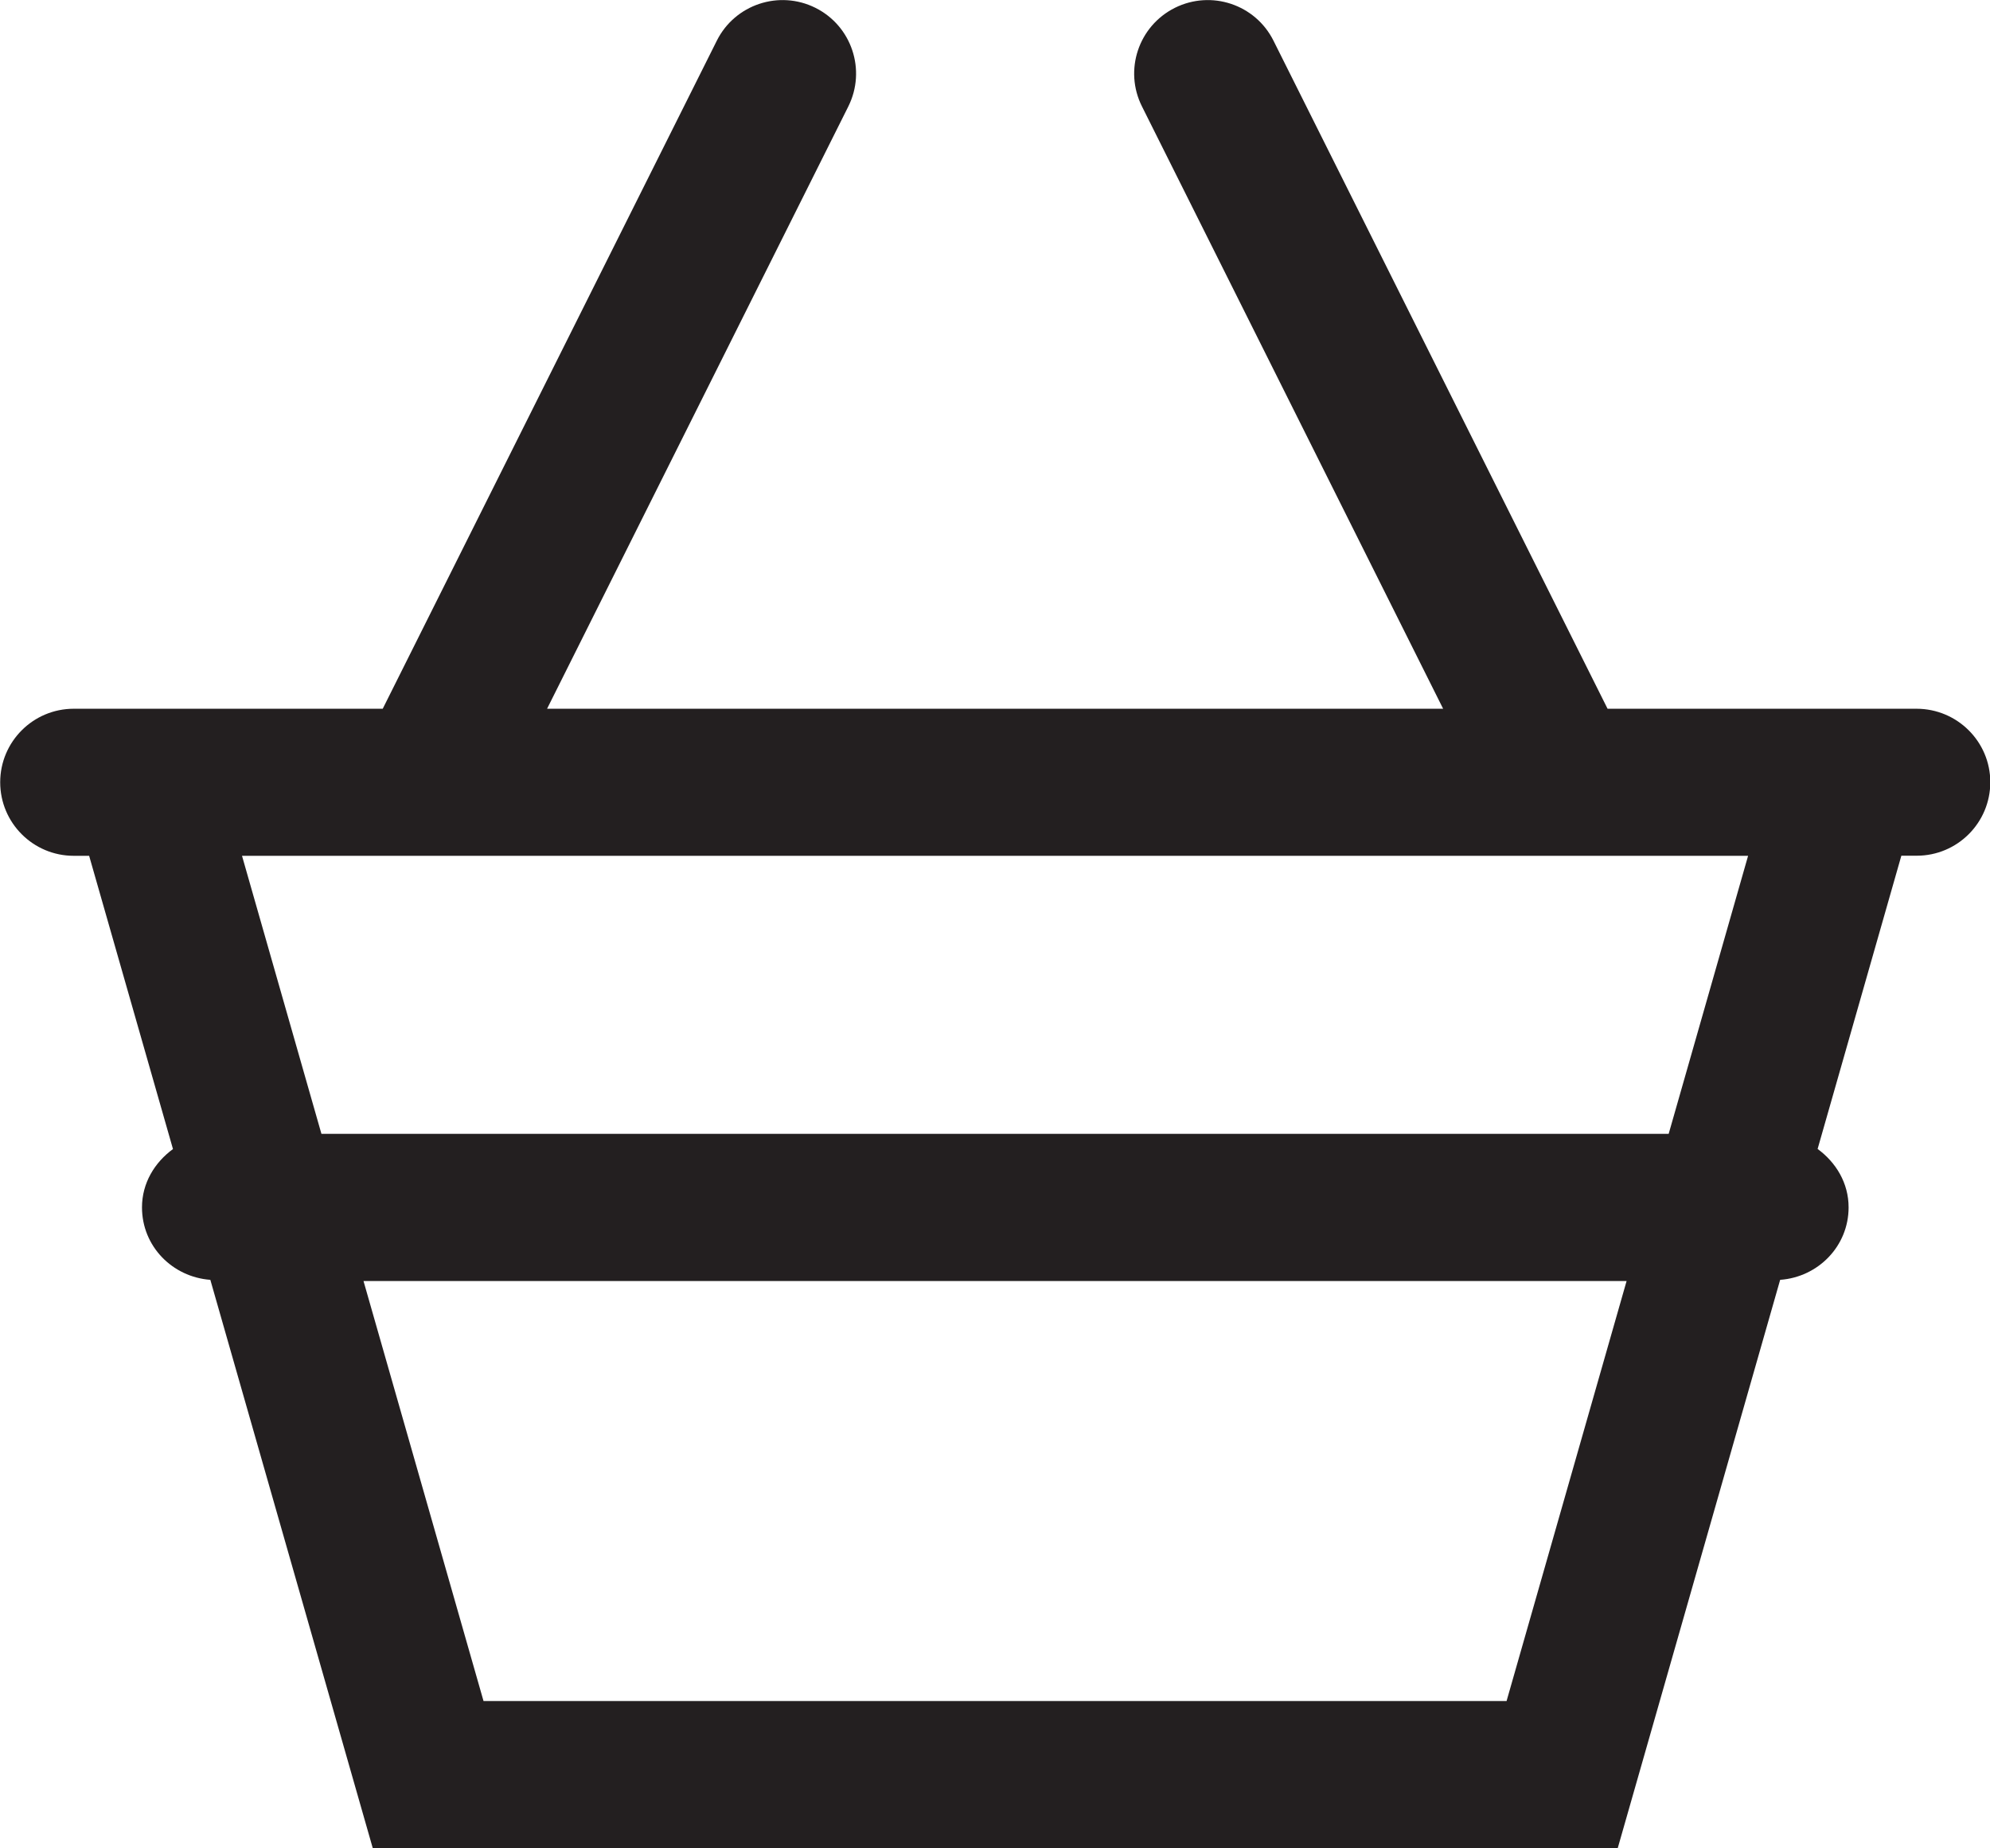
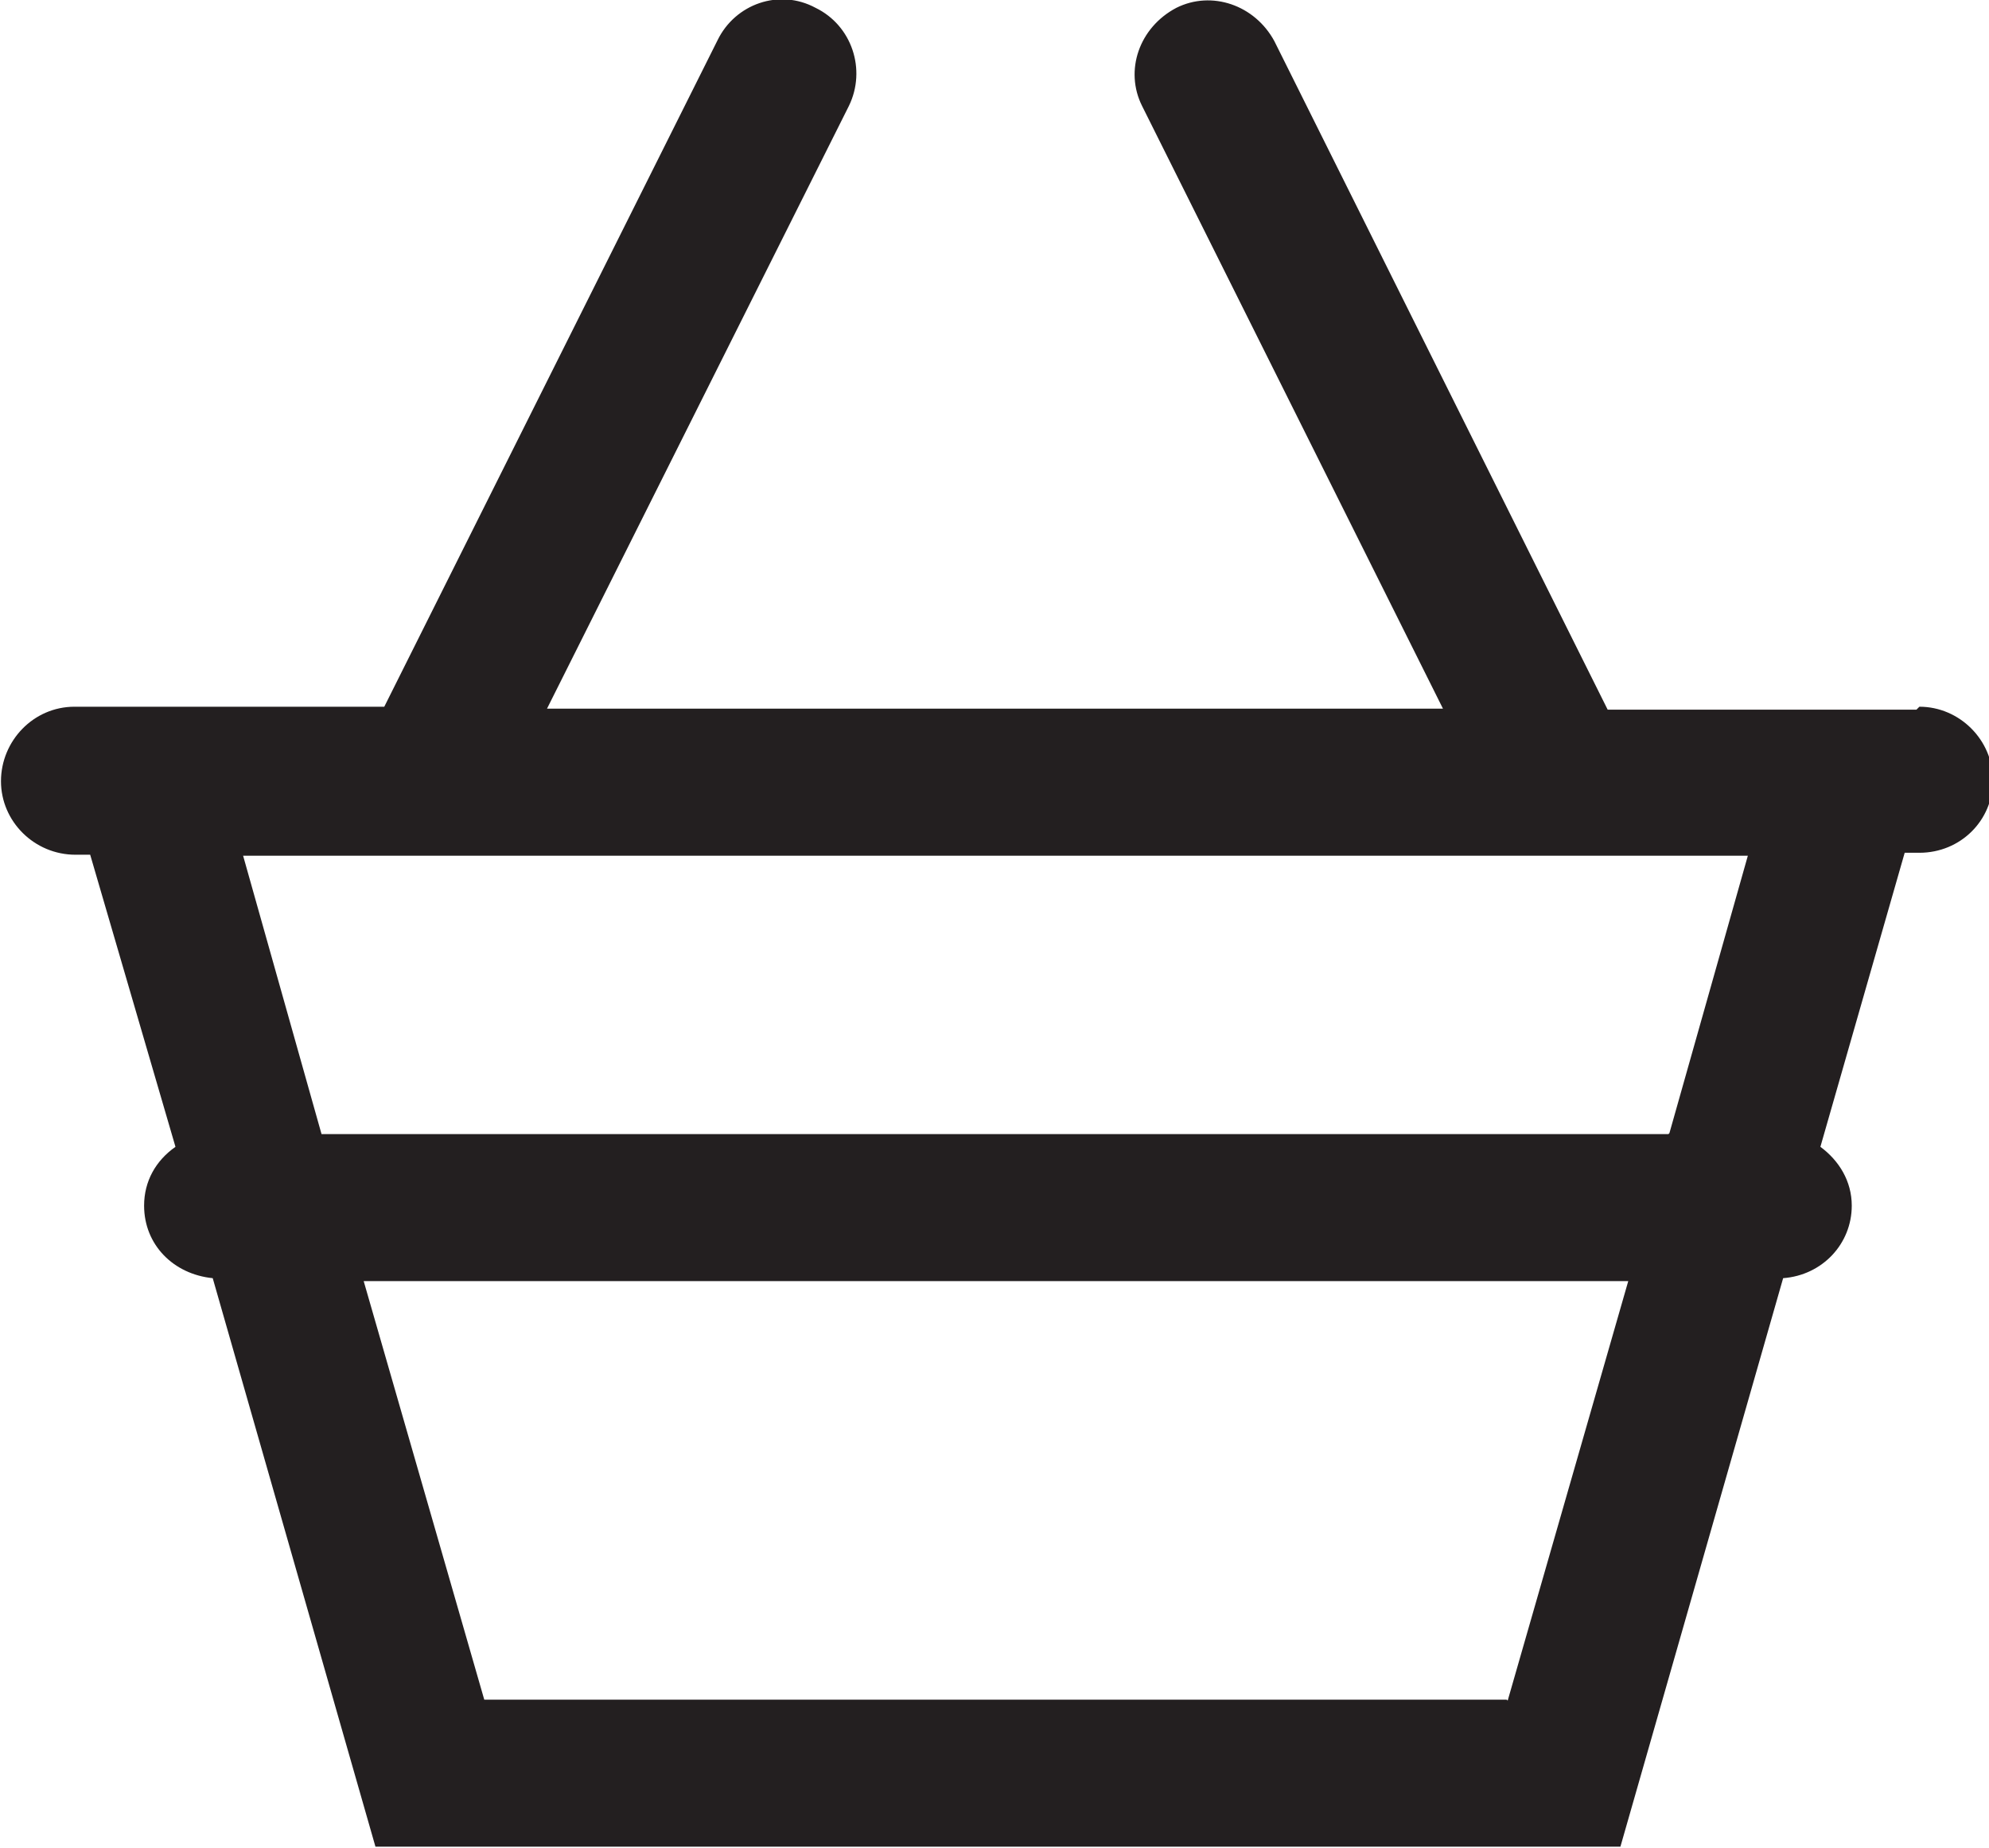
- <svg xmlns="http://www.w3.org/2000/svg" version="1.1" id="Layer_1" x="0px" y="0px" width="20.294px" height="18.849px" viewBox="264.205 370.961 20.294 18.849" enable-background="new 264.205 370.961 20.294 18.849" xml:space="preserve">
-   <path fill="#231F20" d="M283.75,378.19h-3.151l-3.407-6.814c-0.185-0.37-0.634-0.52-1.006-0.335 c-0.371,0.186-0.521,0.636-0.335,1.006l3.071,6.143h-9.138l3.072-6.143c0.185-0.371,0.035-0.821-0.335-1.006 c-0.37-0.185-0.821-0.035-1.006,0.335l-3.407,6.814h-3.151c-0.414,0-0.75,0.336-0.75,0.75s0.336,0.75,0.75,0.75h0.157l0.855,2.991 c-0.187,0.137-0.316,0.347-0.316,0.595c0,0.396,0.309,0.71,0.697,0.739l1.656,5.795h12.697l1.656-5.795 c0.388-0.028,0.698-0.344,0.698-0.739c0-0.249-0.129-0.459-0.316-0.596l0.854-2.991h0.157c0.414,0,0.75-0.336,0.75-0.75 S284.164,378.19,283.75,378.19z M279.569,388.311h-10.433l-1.224-4.284h12.881L279.569,388.311z M281.222,382.526h-13.739 l-0.81-2.836h15.359L281.222,382.526z" />
+ <svg xmlns="http://www.w3.org/2000/svg" width="20.29" height="18.85" viewBox="264.2 370.96 20.29 18.85">
+   <path fill="#231F20" d="M283.75 378.2h-3.15l-3.4-6.82c-.2-.37-.64-.52-1-.34-.38.2-.53.64-.35 1l3.07 6.15h-9.14l3.08-6.15c.18-.37.03-.82-.34-1-.37-.2-.82-.04-1 .33l-3.4 6.8h-3.16c-.42 0-.75.35-.75.76s.34.75.76.75h.15l.87 2.98c-.2.14-.32.35-.32.6 0 .4.3.7.7.74l1.66 5.8h12.7l1.66-5.8c.4-.03.7-.35.7-.74 0-.25-.13-.46-.32-.6l.86-3h.15c.42 0 .75-.33.75-.74s-.34-.75-.75-.75zm-4.18 10.1h-10.43l-1.23-4.27h12.9l-1.23 4.28zm1.65-5.77h-13.74l-.8-2.84h15.35l-.8 2.83z" />
</svg>
